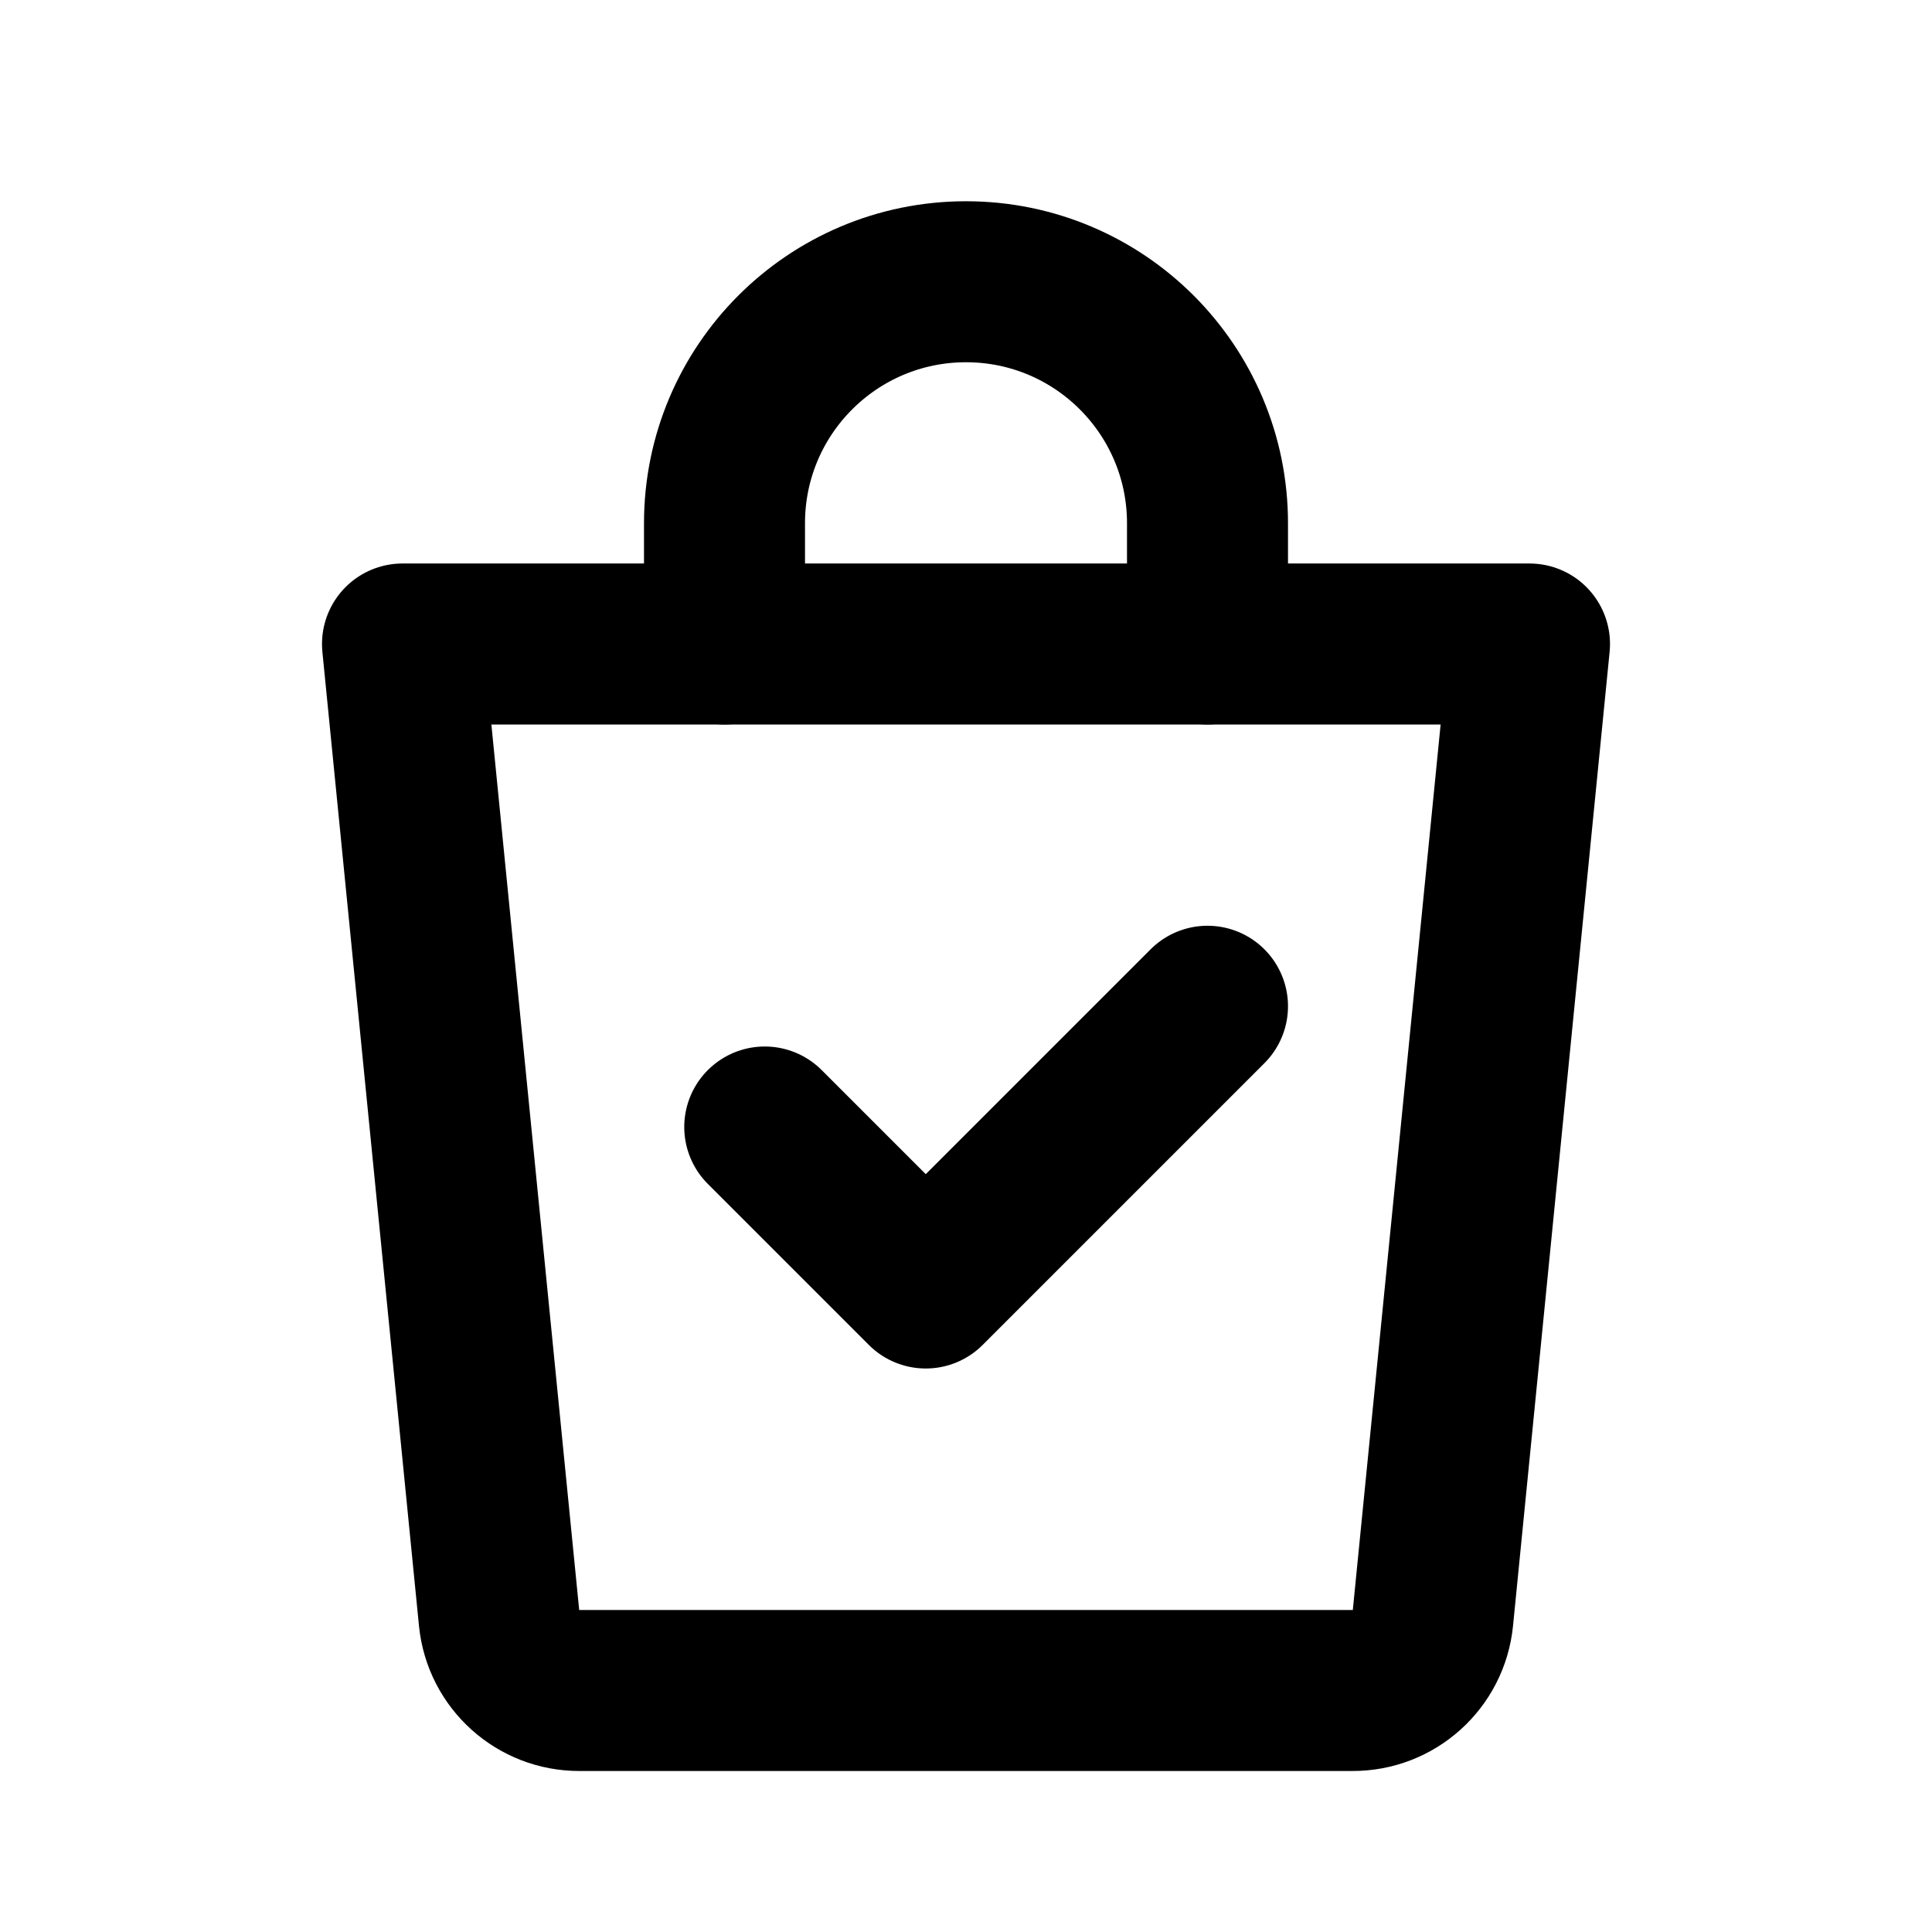
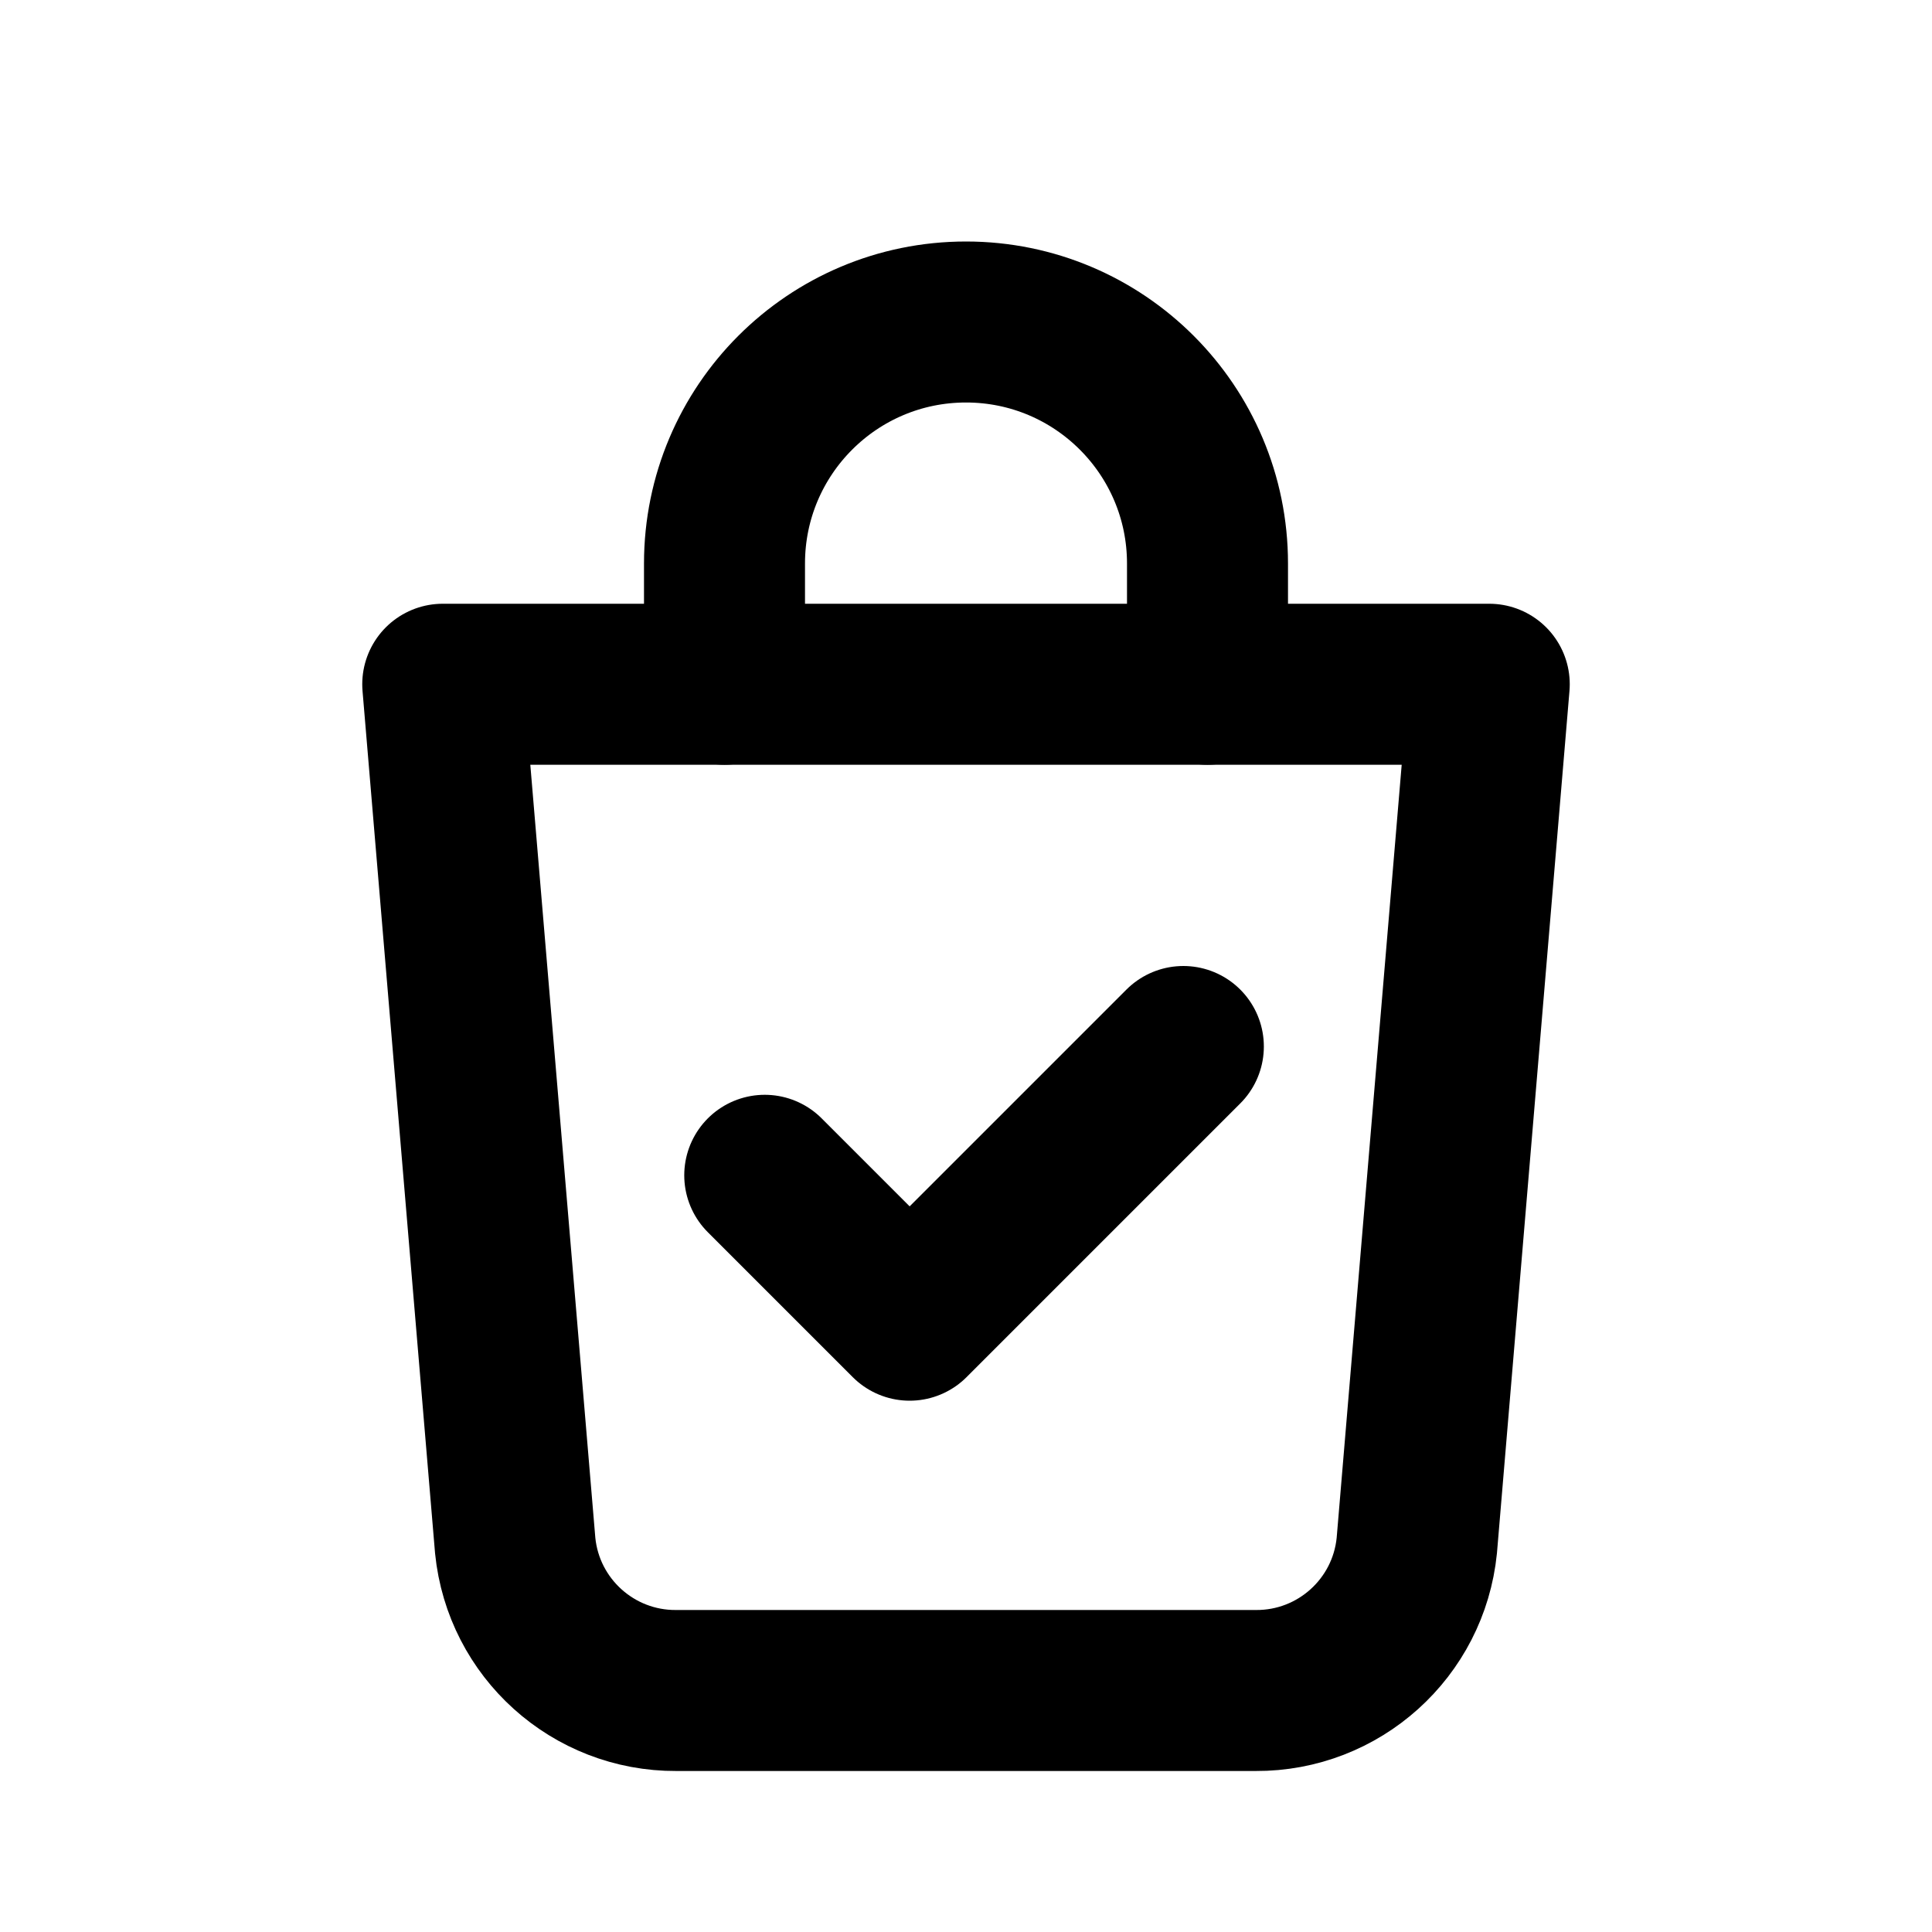
<svg xmlns="http://www.w3.org/2000/svg" viewBox="0 0 24 24" fill="none" stroke="currentColor" stroke-width="2" stroke-linecap="round" stroke-linejoin="round">
-   <path d="M5 8h14l-1.2 12.1a1 1 0 0 1-1 .9H7.2a1 1 0 0 1-1-.9Z" />
-   <path d="M9 8V6.5a3 3 0 0 1 6 0V8" />
-   <path d="m9.5 14 2 2 3.5-3.5" />
+   <path d="M5.5 8.5h13l-.9 10.7a2 2 0 0 1-2 1.8H8.4a2 2 0 0 1-2-1.8Z" />
+   <path d="M9 8.5V7a3 3 0 0 1 6 0v1.5" />
+   <path d="m9.5 14.6 1.8 1.8 3.4-3.4" />
</svg>
